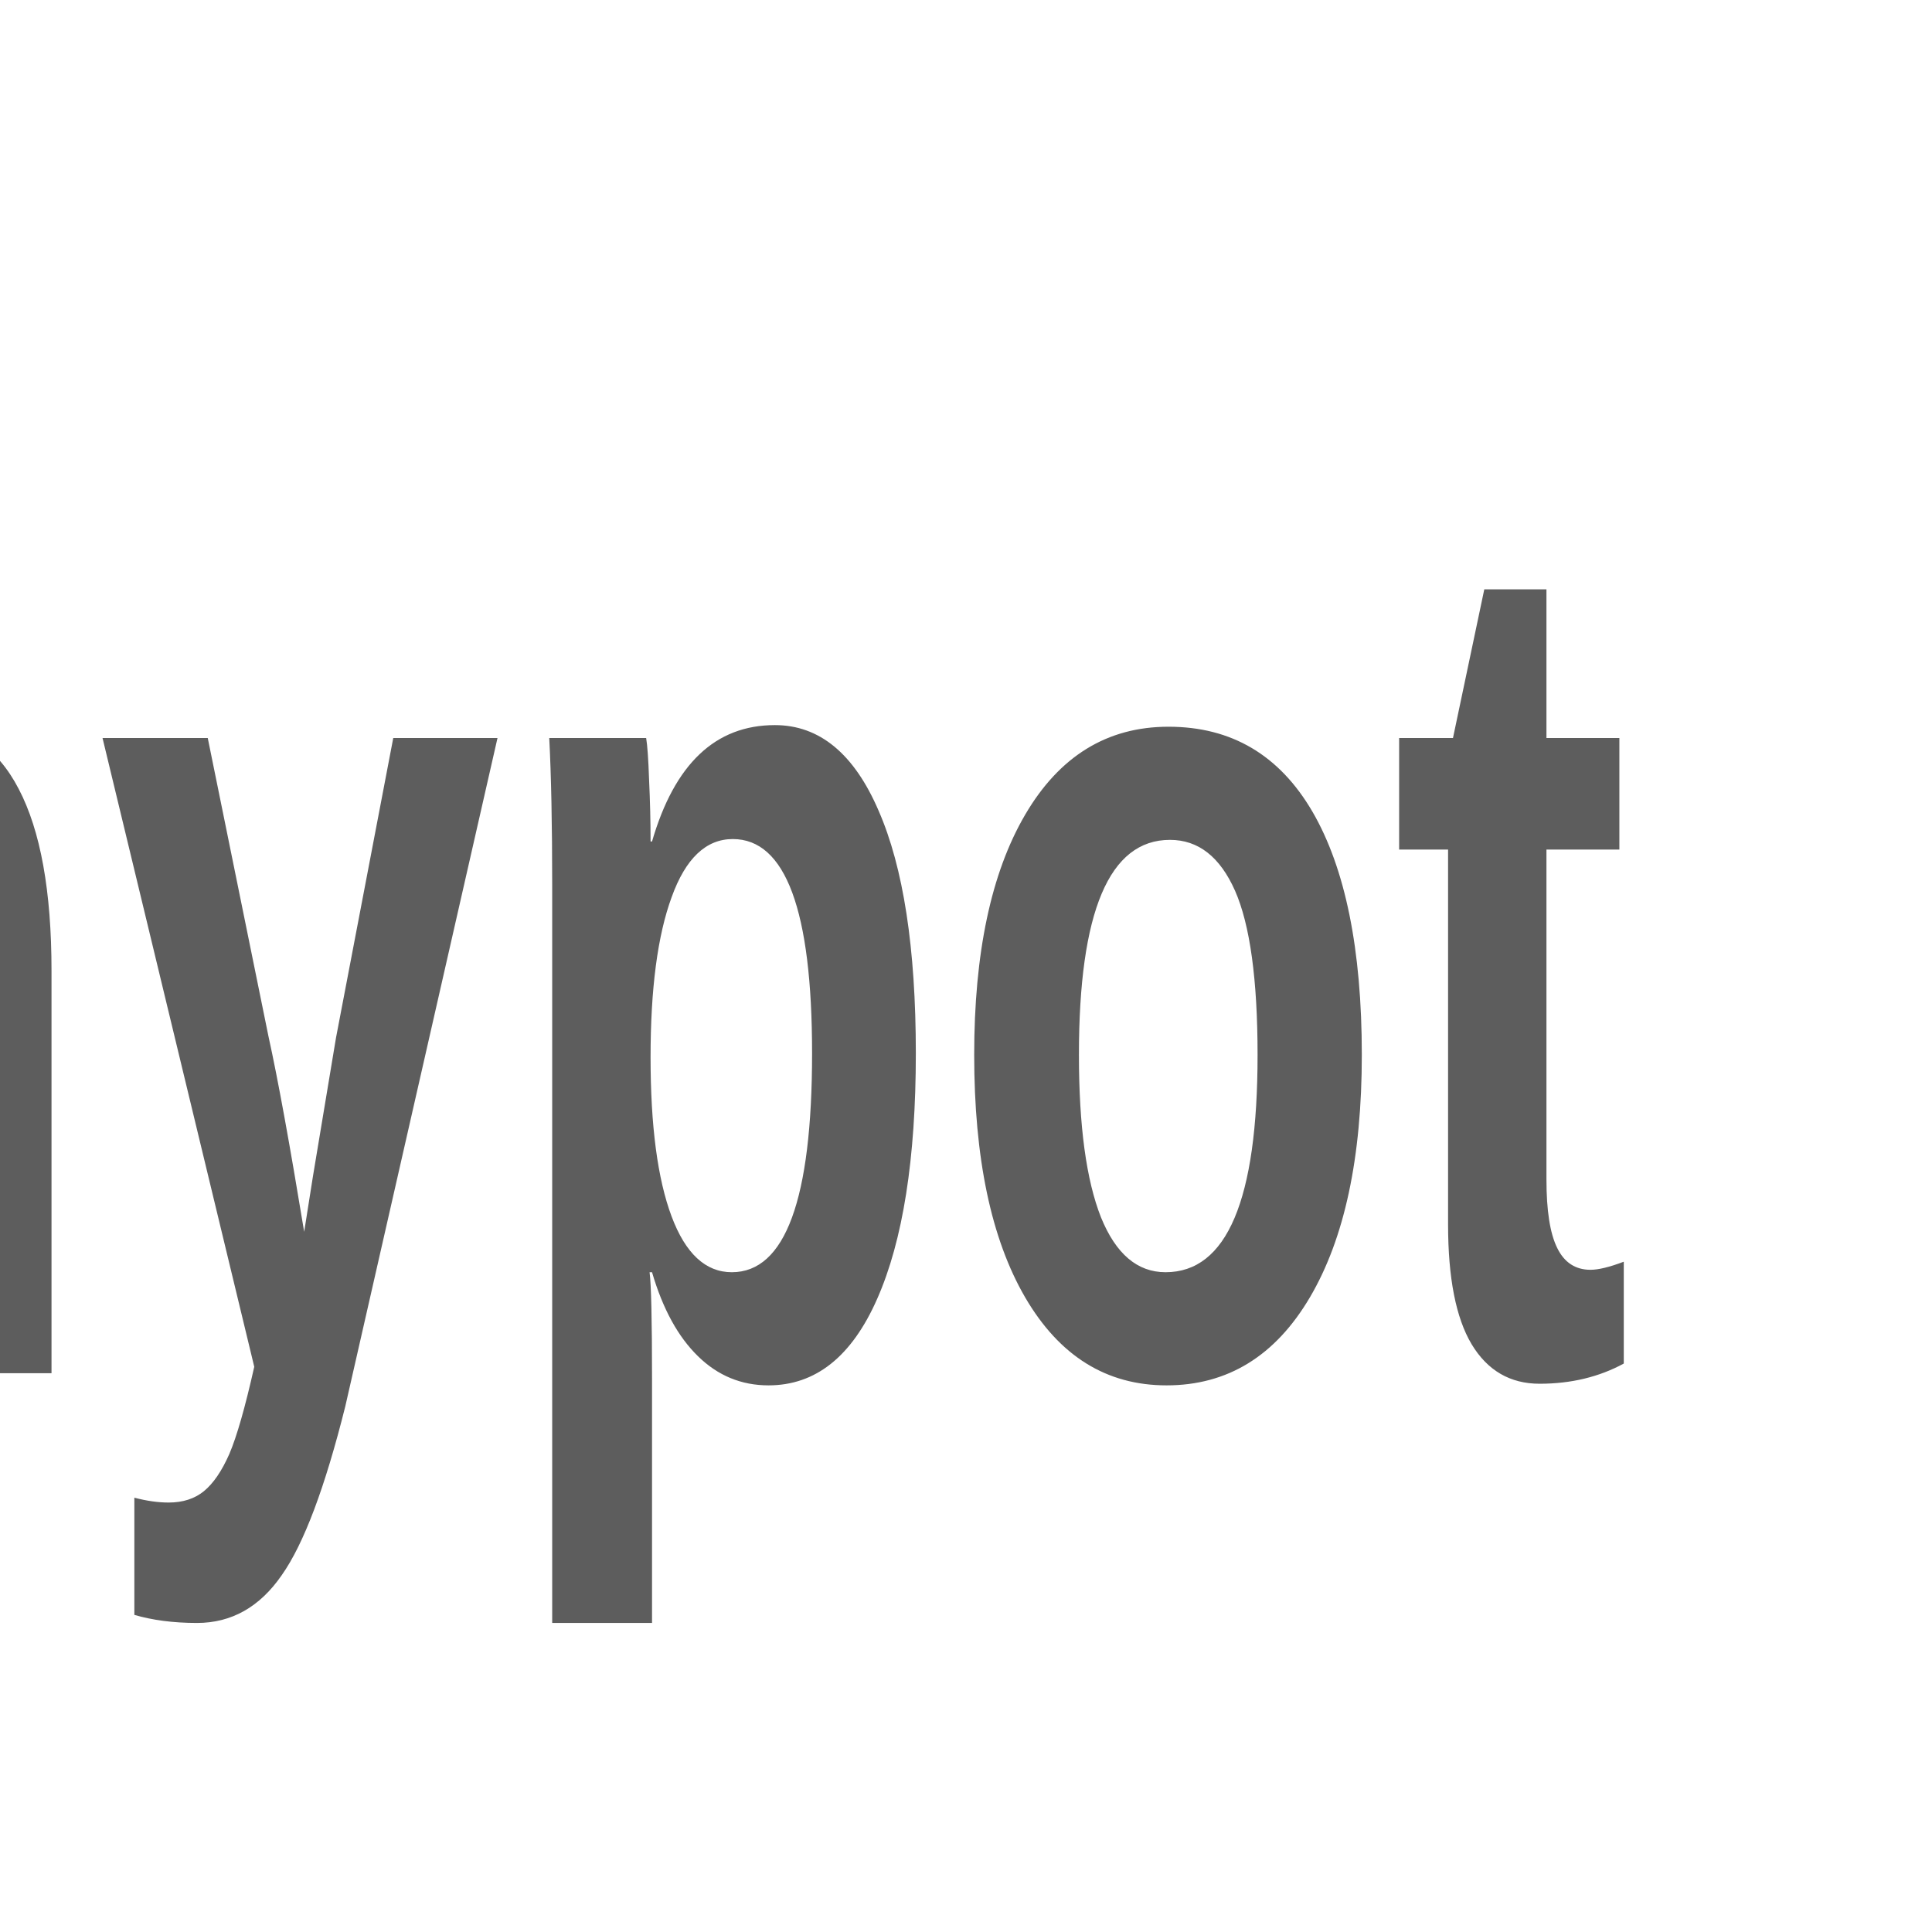
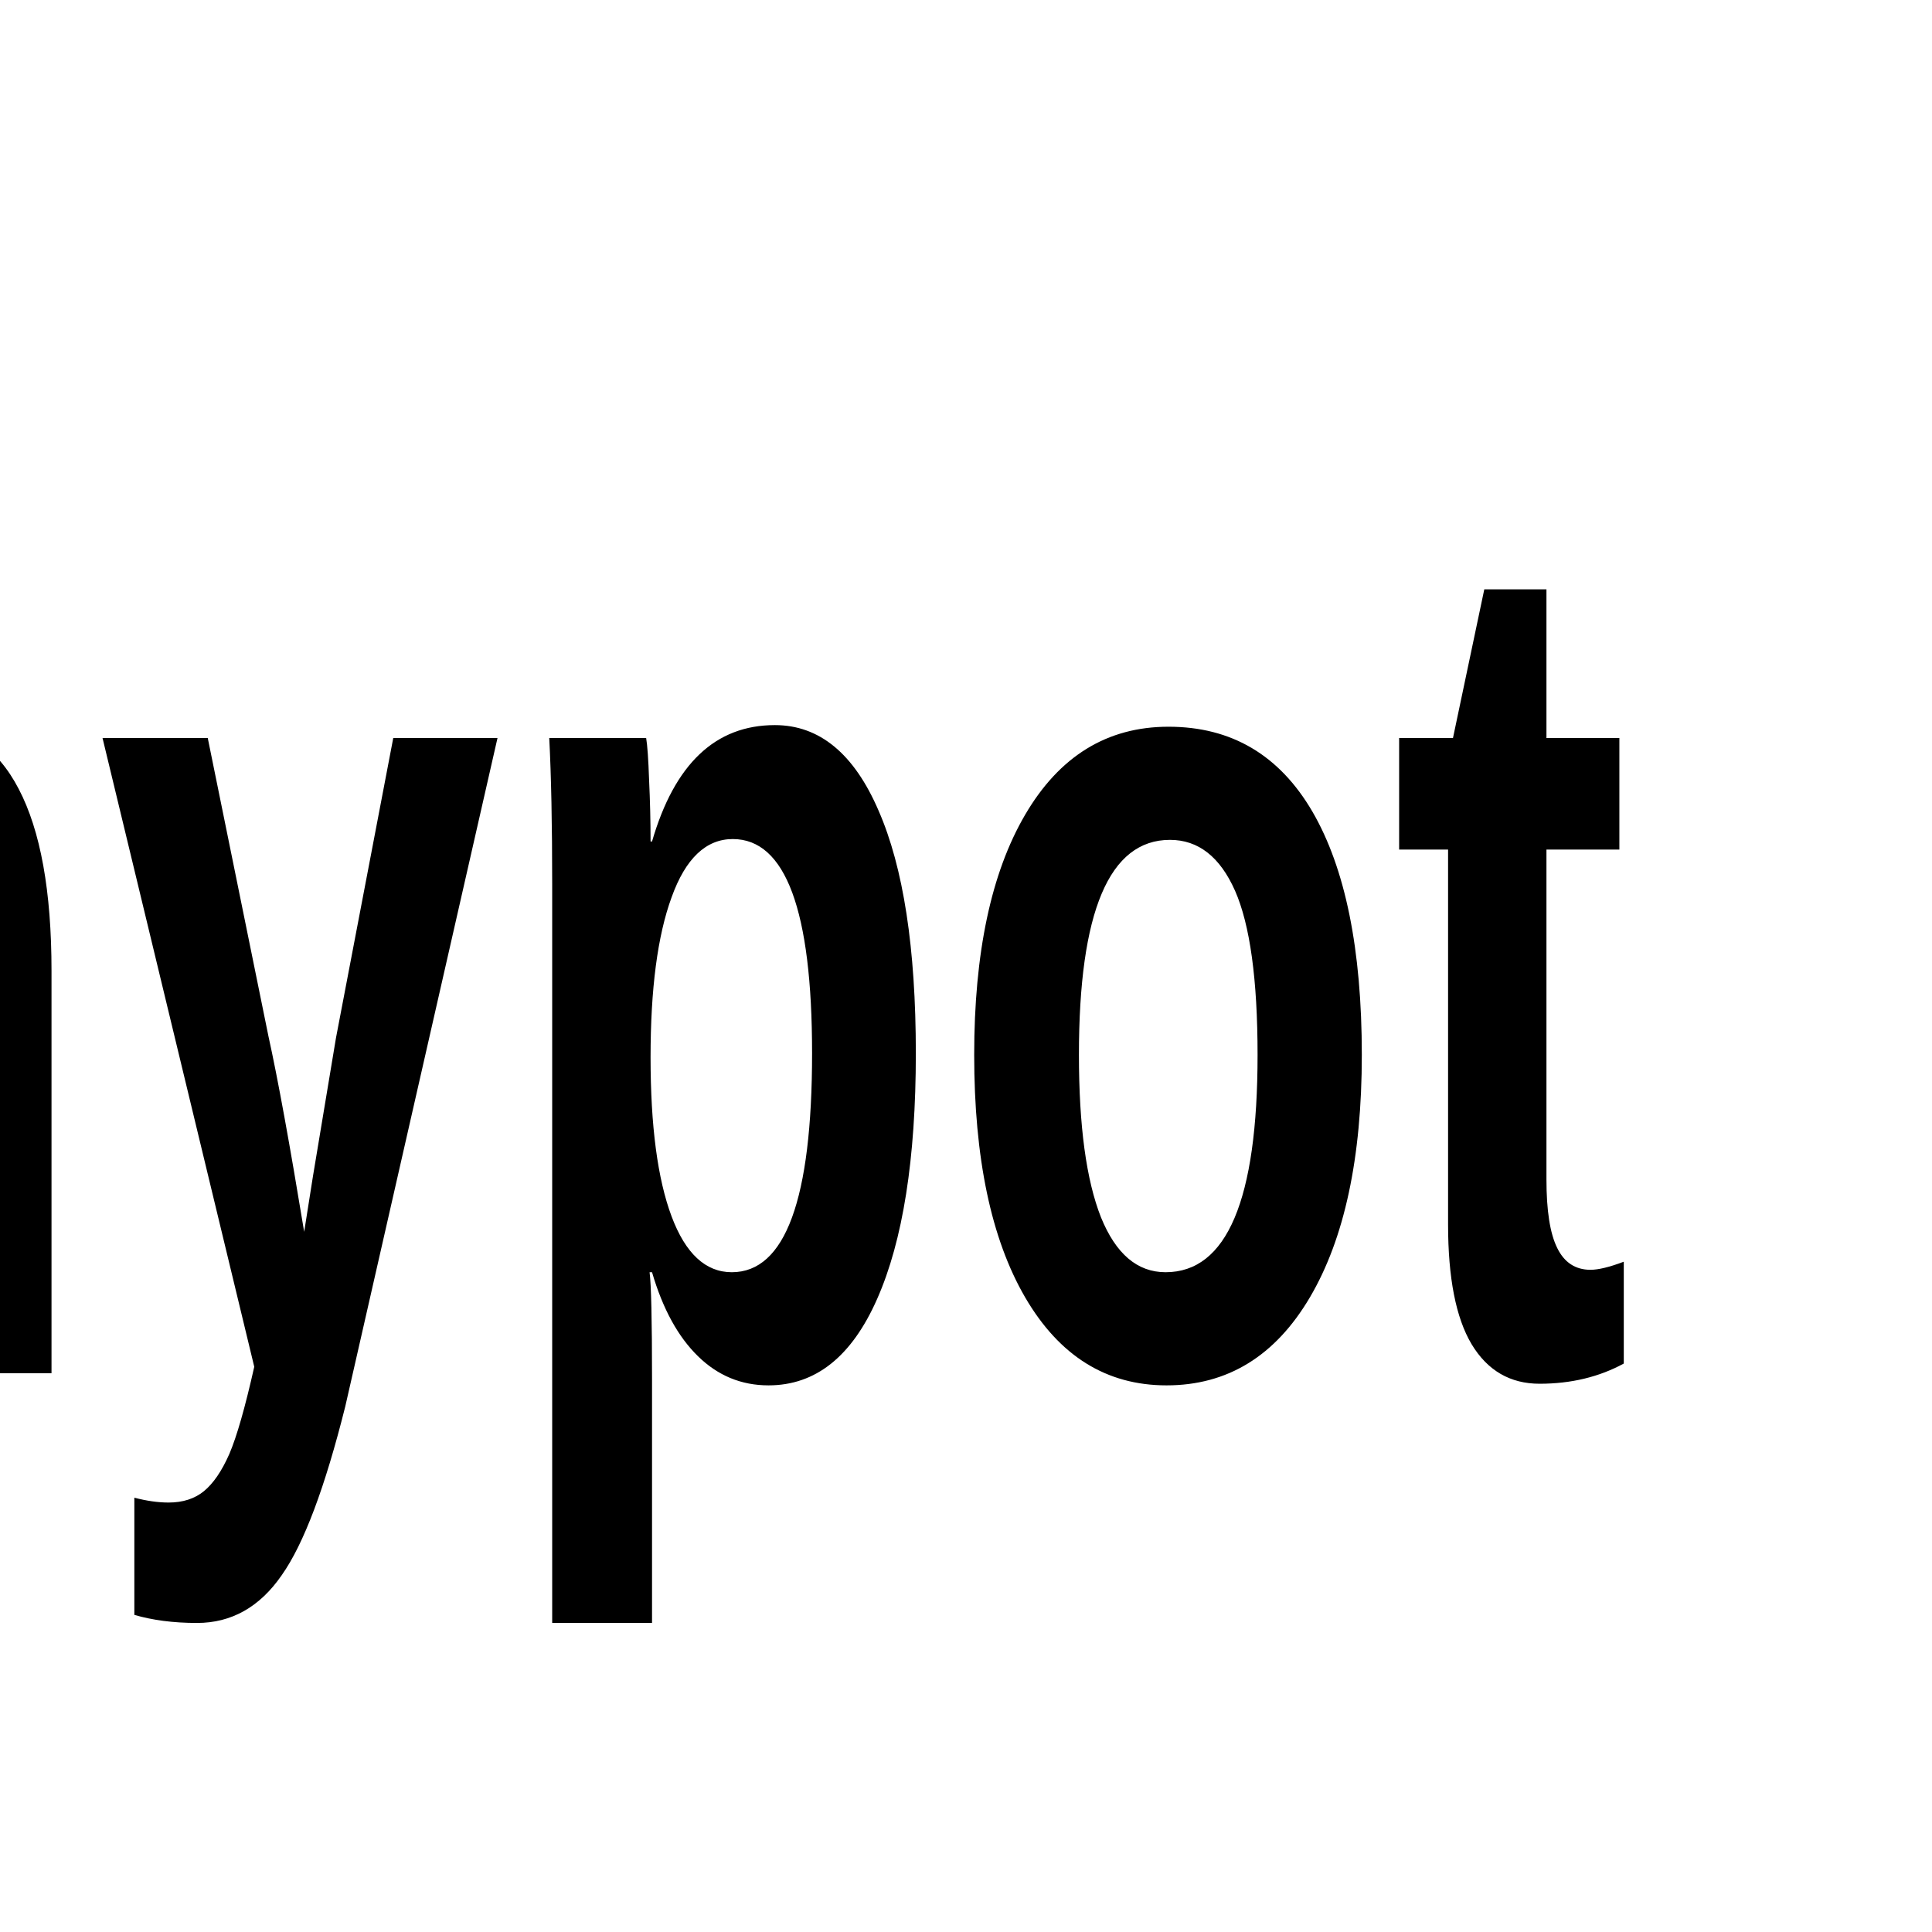
<svg xmlns="http://www.w3.org/2000/svg" version="1.1" width="48" height="48" id="svg11300">
  <defs id="defs3" />
-   <text x="30.191" y="26.549" transform="scale(0.7782106,1.284999)" id="text3029" xml:space="preserve" style="font-size:23.231px;font-style:normal;font-variant:normal;font-weight:bold;font-stretch:normal;text-align:center;line-height:125%;writing-mode:lr-tb;text-anchor:middle;fill:#353535;fill-opacity:0.8;stroke:none;font-family:Arial;-inkscape-font-specification:Arial Bold">
+   <text x="30.191" y="26.549" transform="scale(0.7782106,1.284999)" id="text3029" xml:space="preserve" style="font-size:23.231px;font-style:normal;font-variant:normal;font-weight:bold;font-stretch:normal;text-align:center;line-height:125%;writing-mode:lr-tb;text-anchor:middle;fill:#000000;fill-opacity:1;stroke:none;font-family:Arial;-inkscape-font-specification:Arial Bold">
    <tspan x="30.191" y="26.549" id="tspan3031" style="stroke:none">hypot</tspan>
  </text>
</svg>
